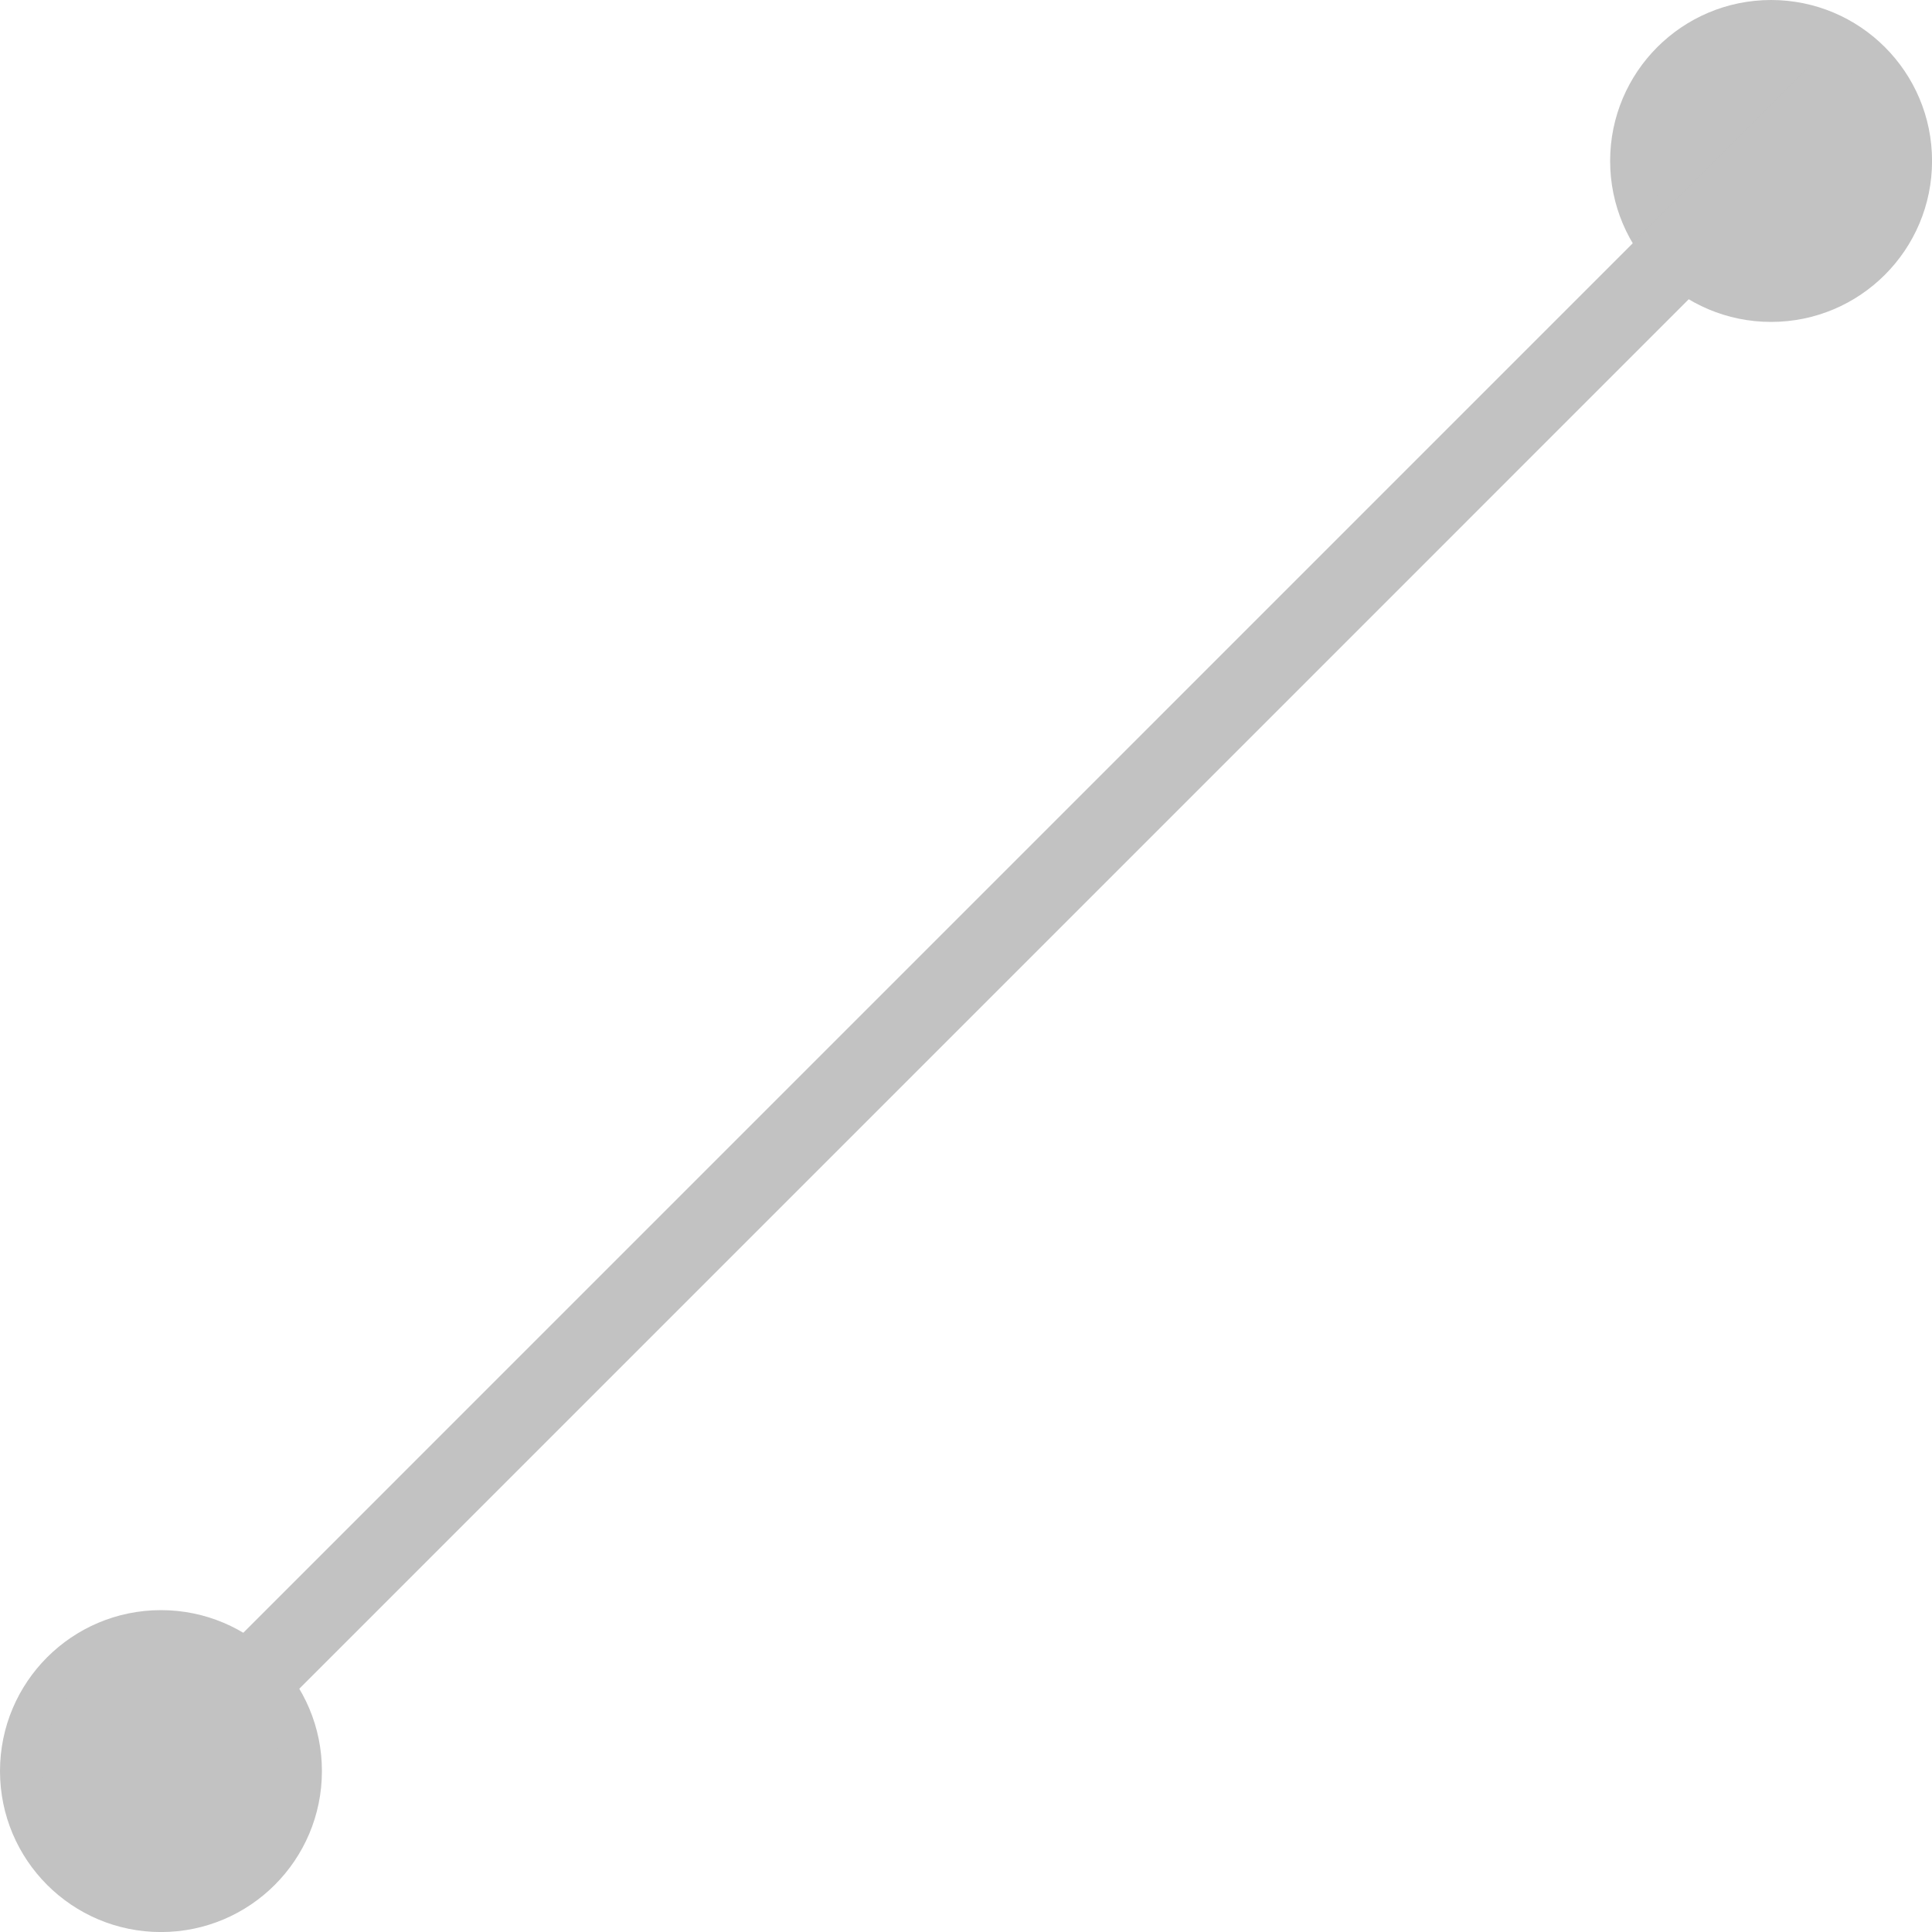
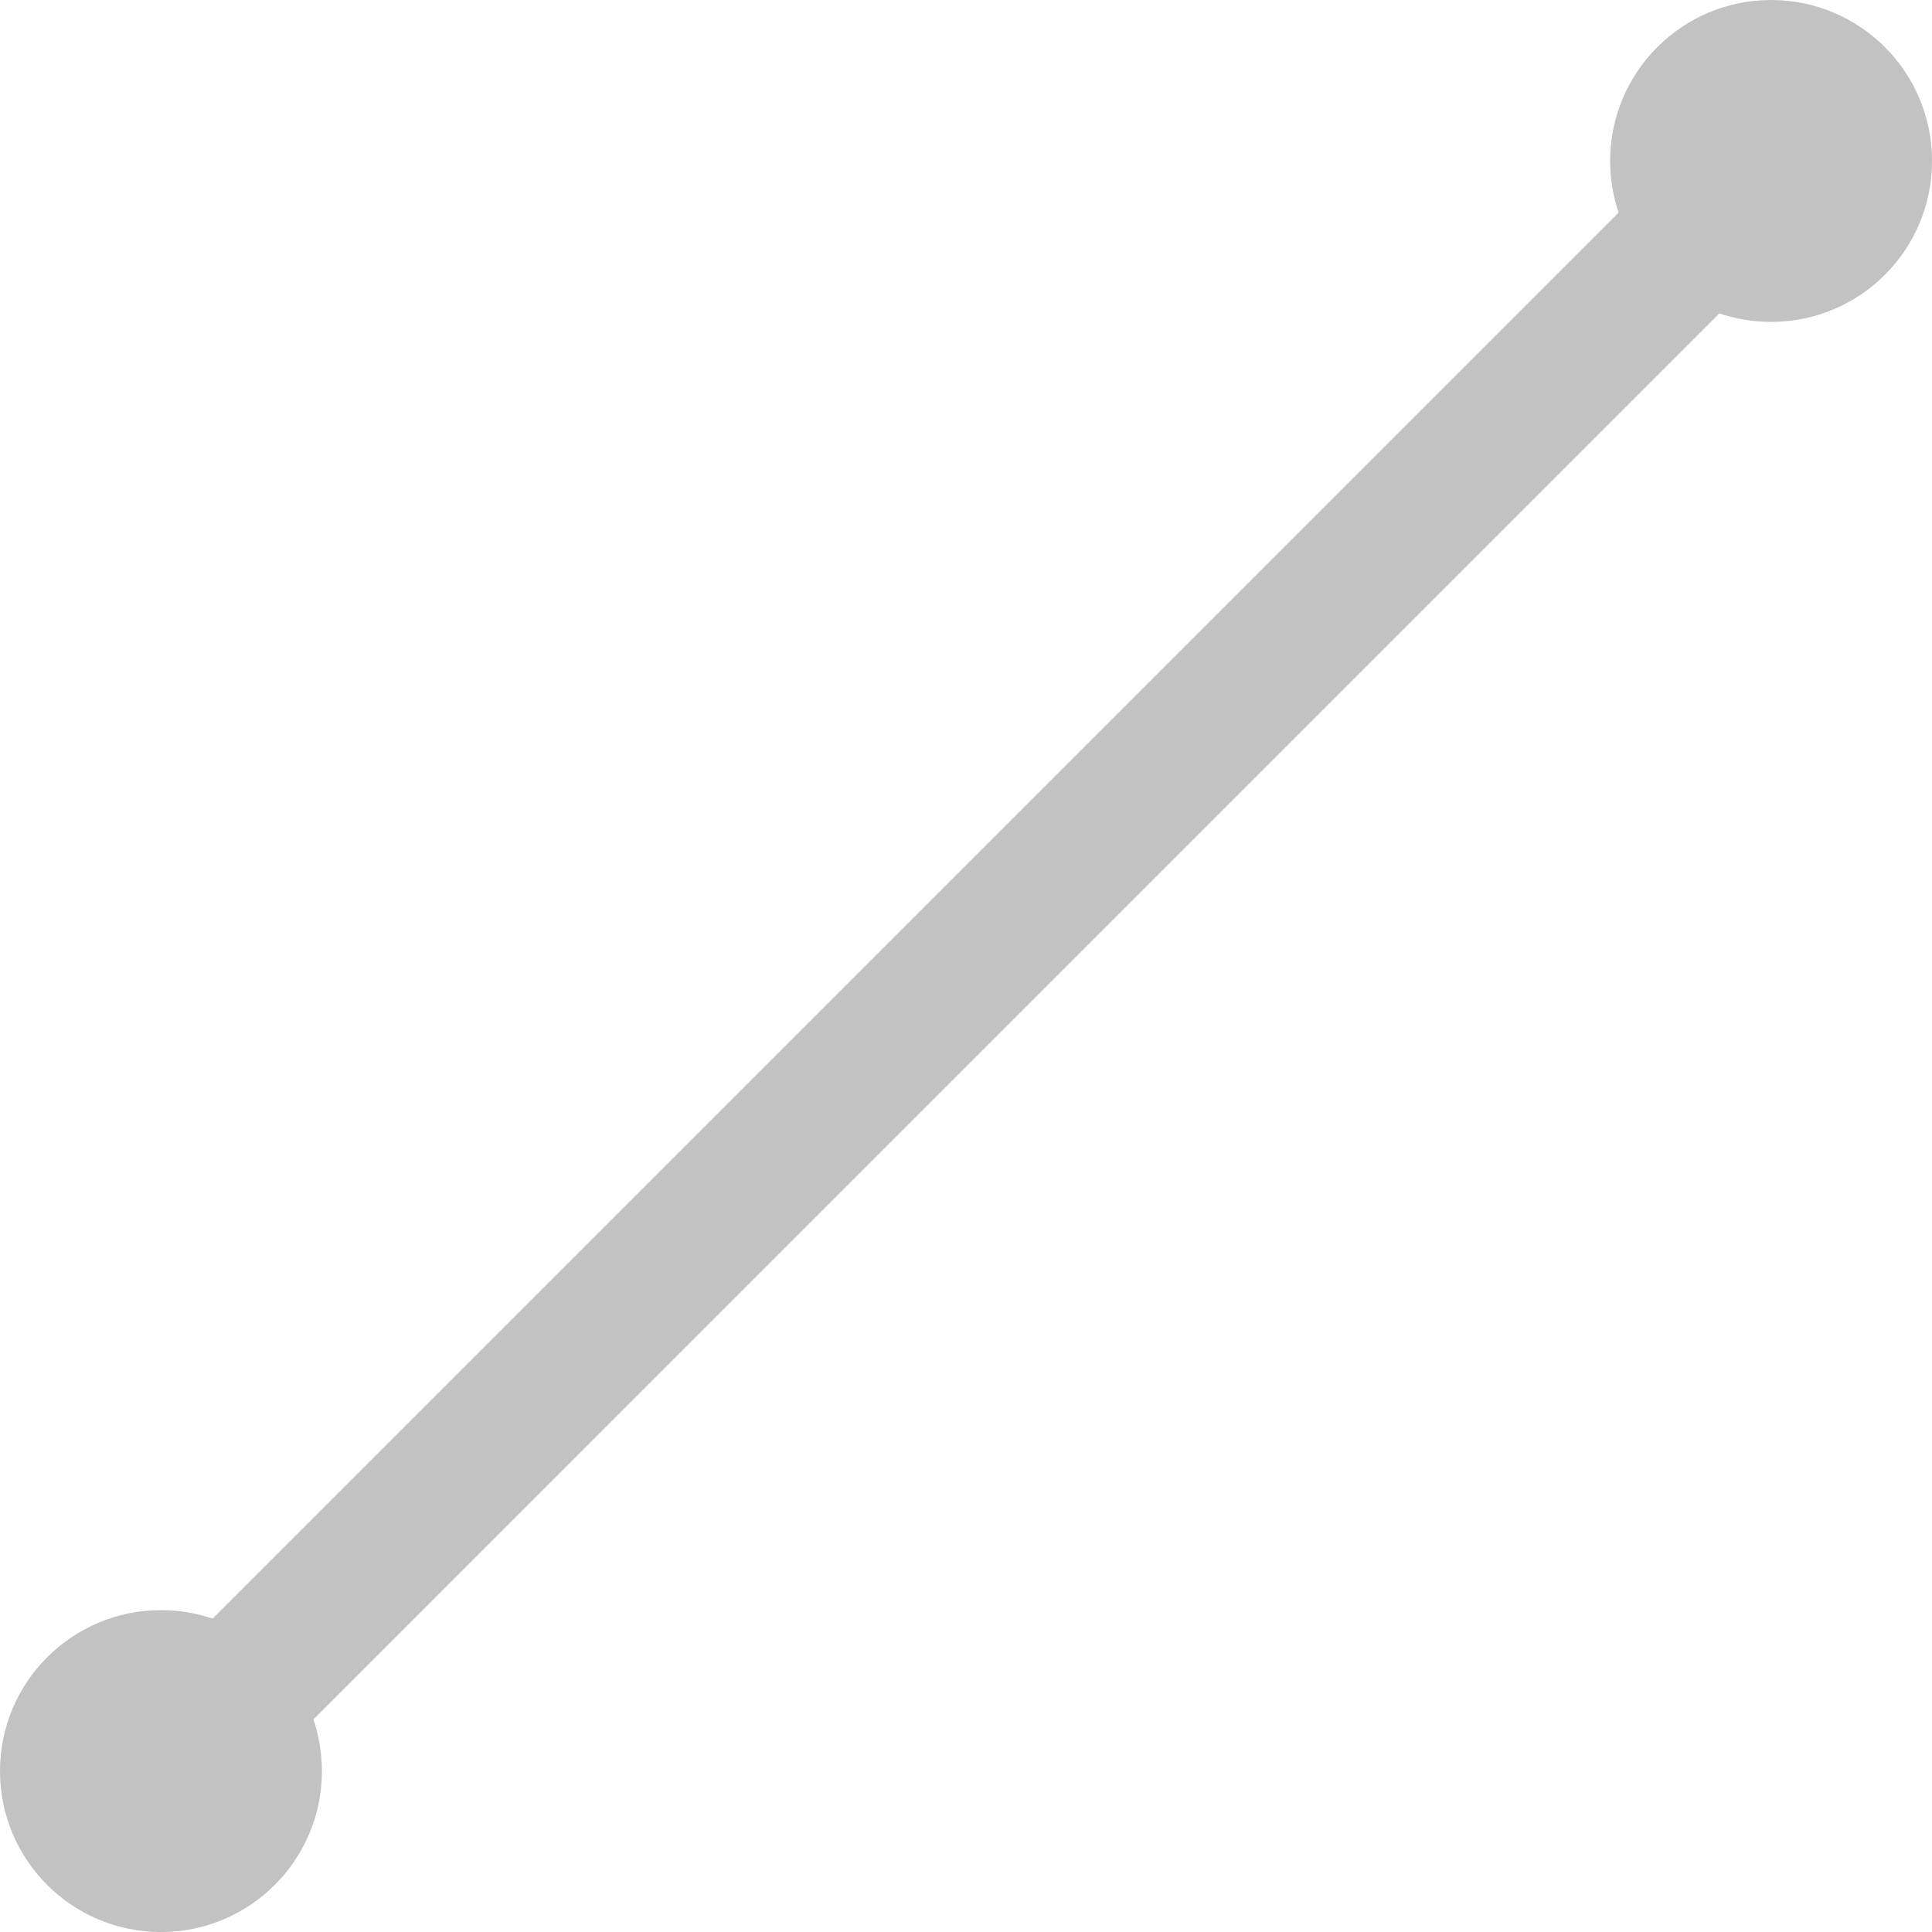
<svg xmlns="http://www.w3.org/2000/svg" id="Layer_2" viewBox="0 0 365.97 365.97">
  <defs>
    <style>
      .cls-1 {
-         fill: none;
-         stroke-width: 15px;
+         fill: #c2c2c2;
+         stroke-width: 8px;
      }

      .cls-1, .cls-2 {
        stroke: #c2c2c2;
        stroke-miterlimit: 10;
      }

      .cls-2 {
-         fill: #c2c2c2;
-         stroke-width: 8px;
+         fill: none;
+         stroke-width: 27px;
      }
    </style>
  </defs>
  <g id="Layer_1-2" data-name="Layer_1">
    <g>
-       <circle class="cls-2" cx="335.49" cy="30.49" r="26.49" />
-       <circle class="cls-2" cx="30.49" cy="335.49" r="26.49" />
-       <line class="cls-1" x1="25.24" y1="340.74" x2="347.68" y2="18.29" />
+       <circle class="cls-1" cx="335.49" cy="30.49" r="26.49" />
+       <circle class="cls-1" cx="30.49" cy="335.49" r="26.49" />
+       <line class="cls-2" x1="25.24" y1="340.74" x2="347.68" y2="18.29" />
    </g>
  </g>
</svg>
